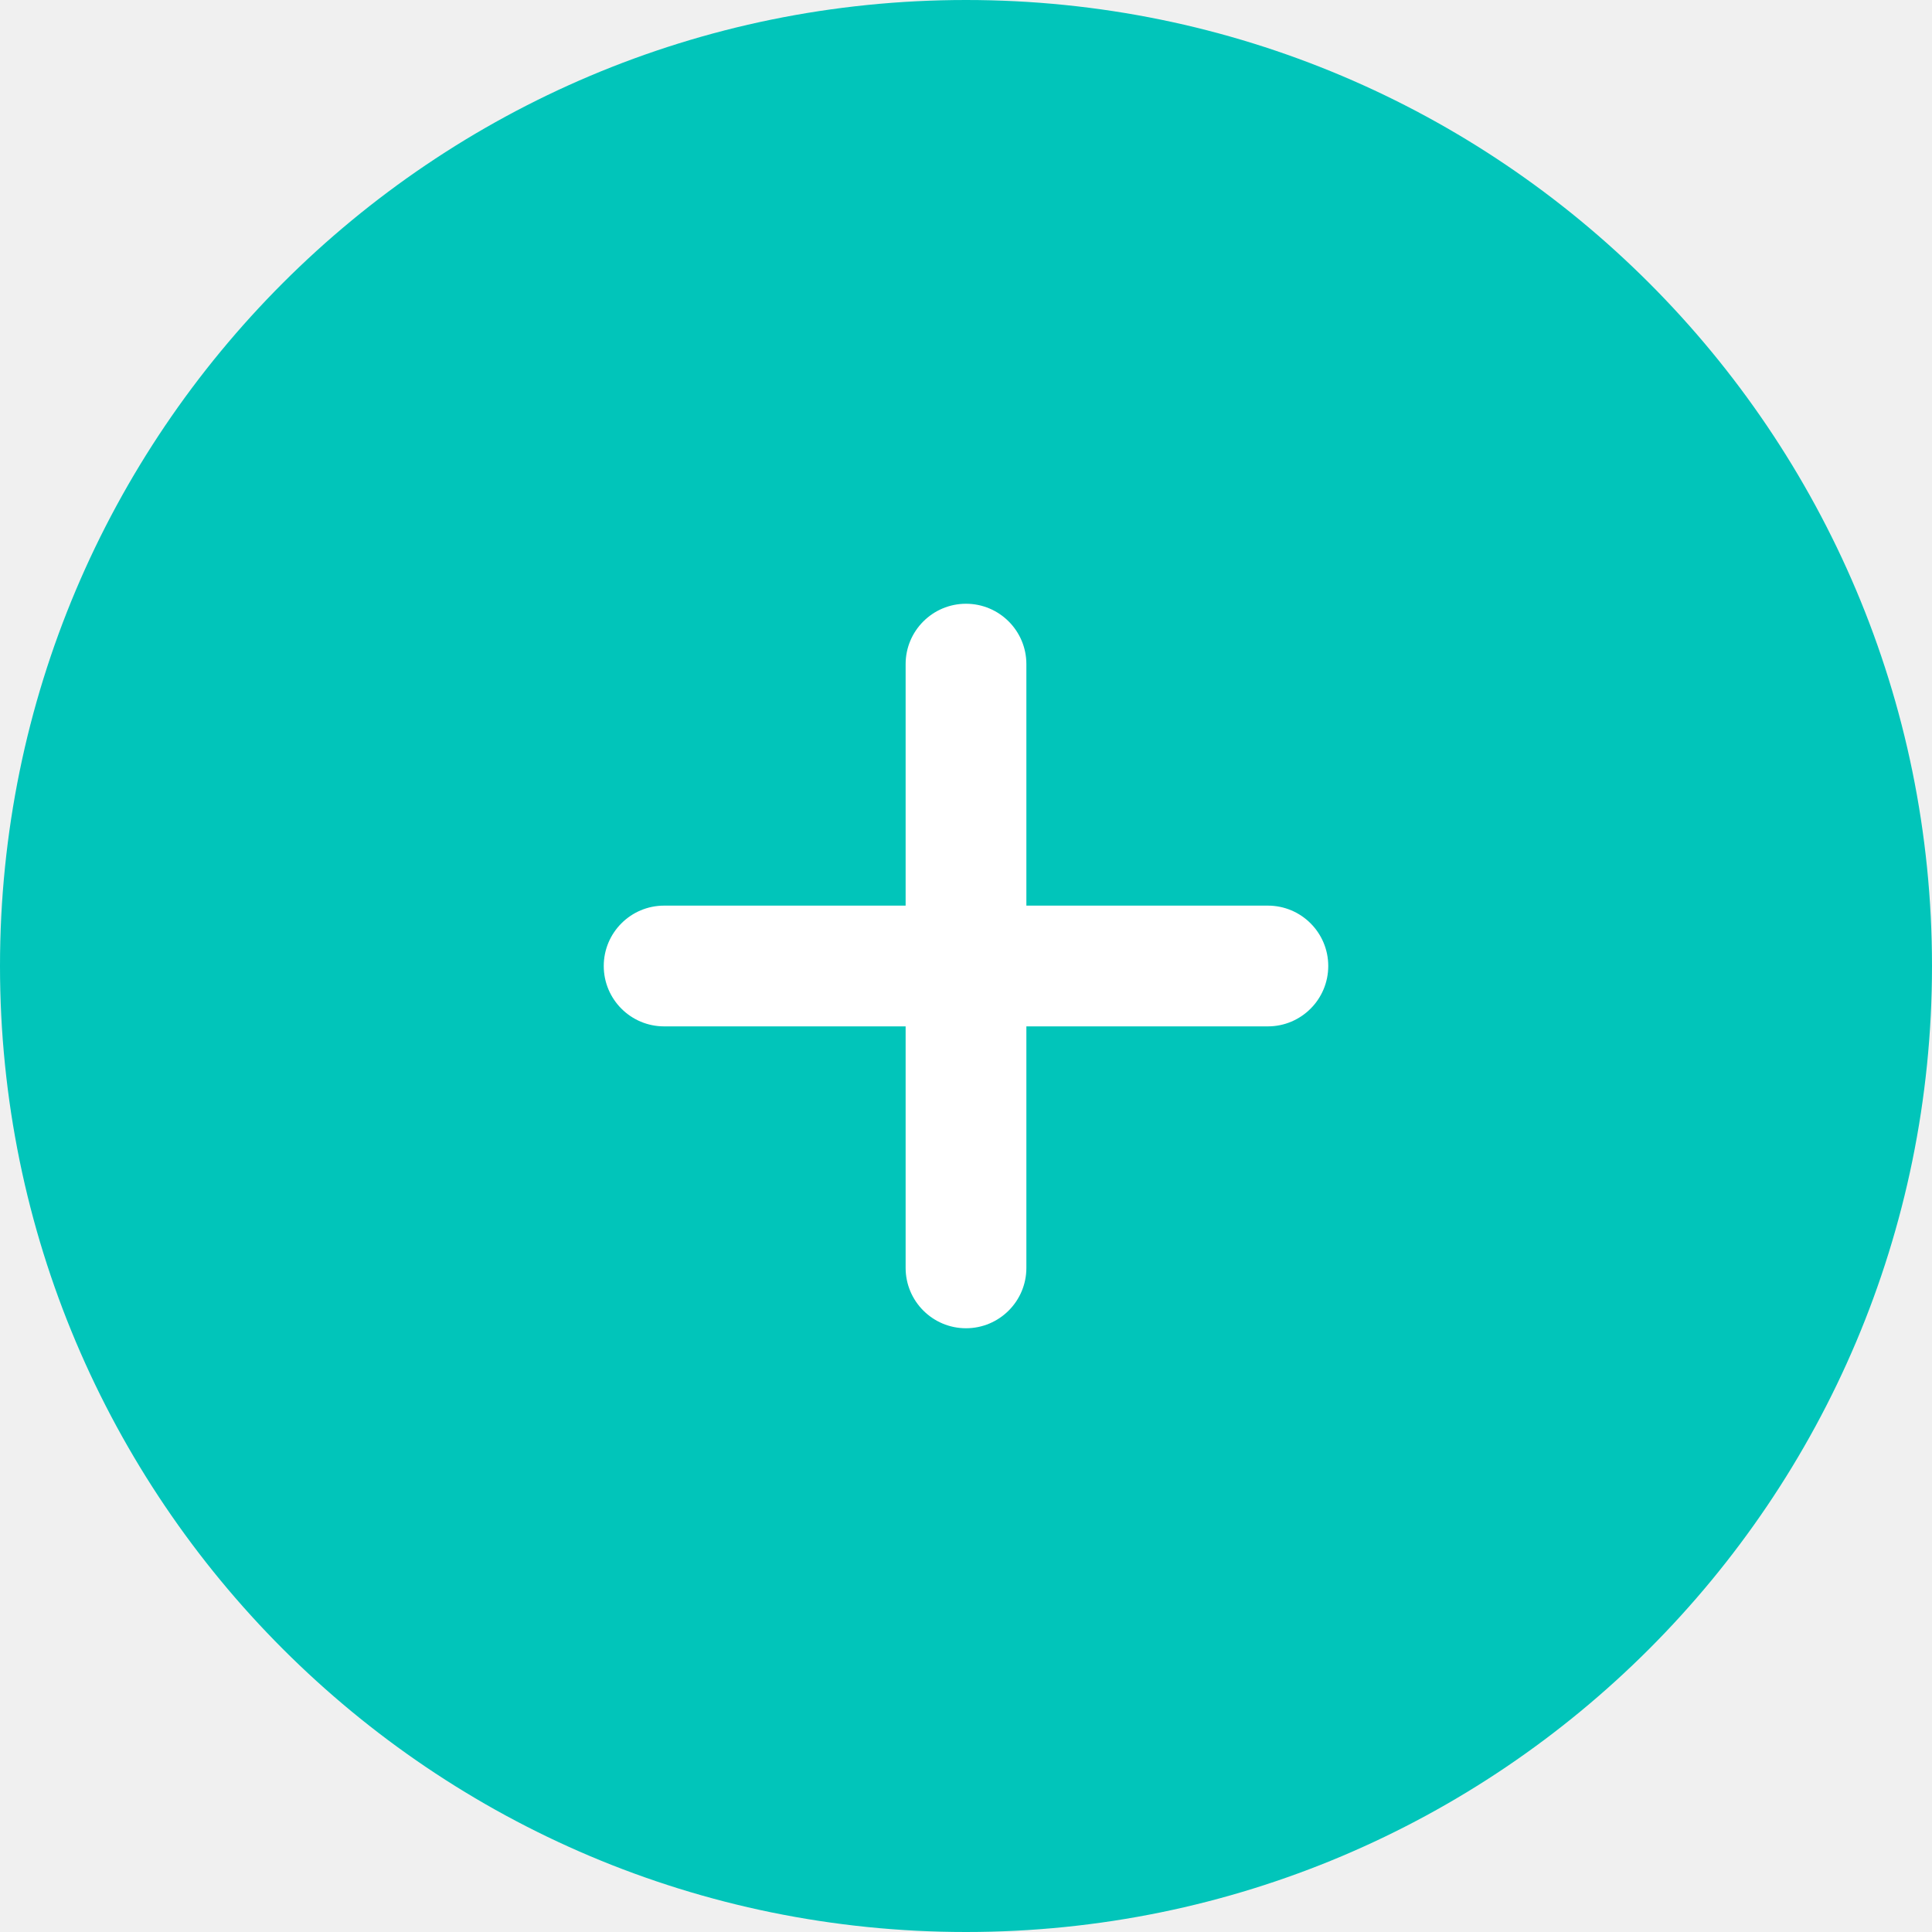
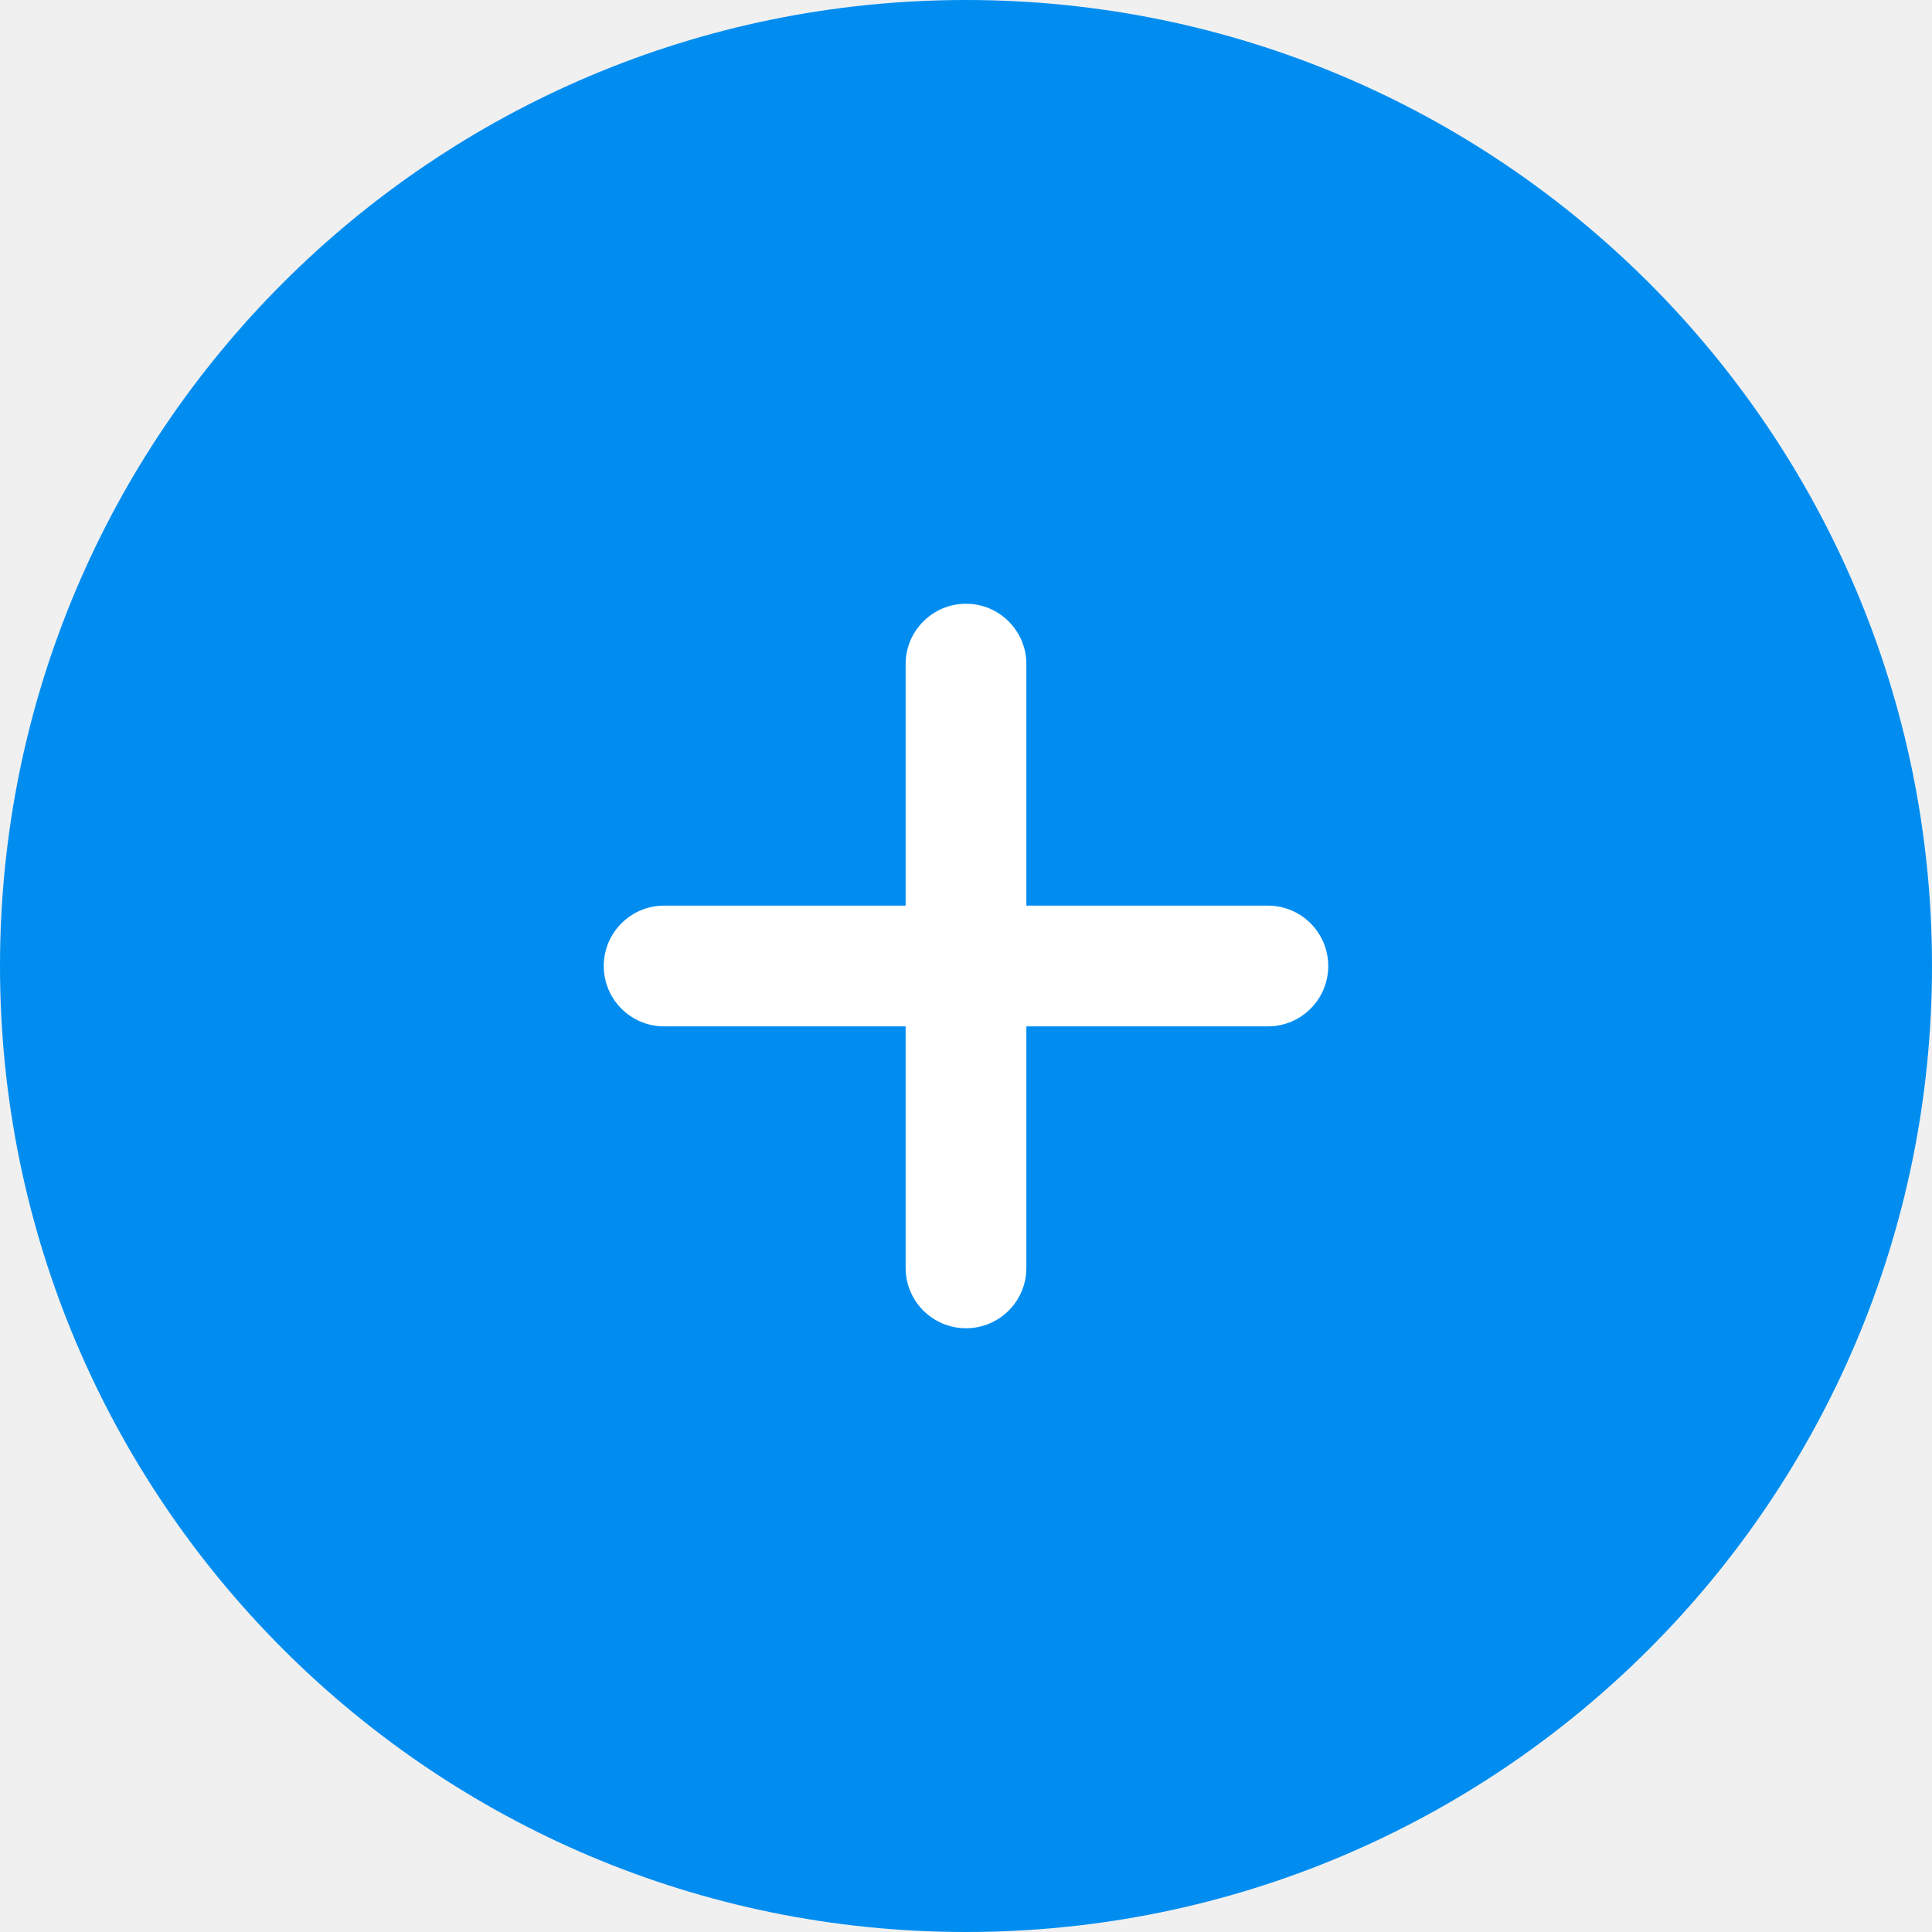
<svg xmlns="http://www.w3.org/2000/svg" width="32" height="32" viewBox="0 0 32 32" fill="none">
-   <rect width="32" height="32" rx="16" fill="#01C5BA" />
+   <rect width="32" height="32" rx="16" fill="#018DF0" />
  <path fill-rule="evenodd" clip-rule="evenodd" d="M17 11C17 10.448 16.552 10 16 10C15.448 10 15 10.448 15 11V15H11C10.448 15 10 15.448 10 16C10 16.552 10.448 17 11 17H15V21C15 21.552 15.448 22 16 22C16.552 22 17 21.552 17 21V17H21C21.552 17 22 16.552 22 16C22 15.448 21.552 15 21 15H17V11Z" fill="white" />
</svg>
